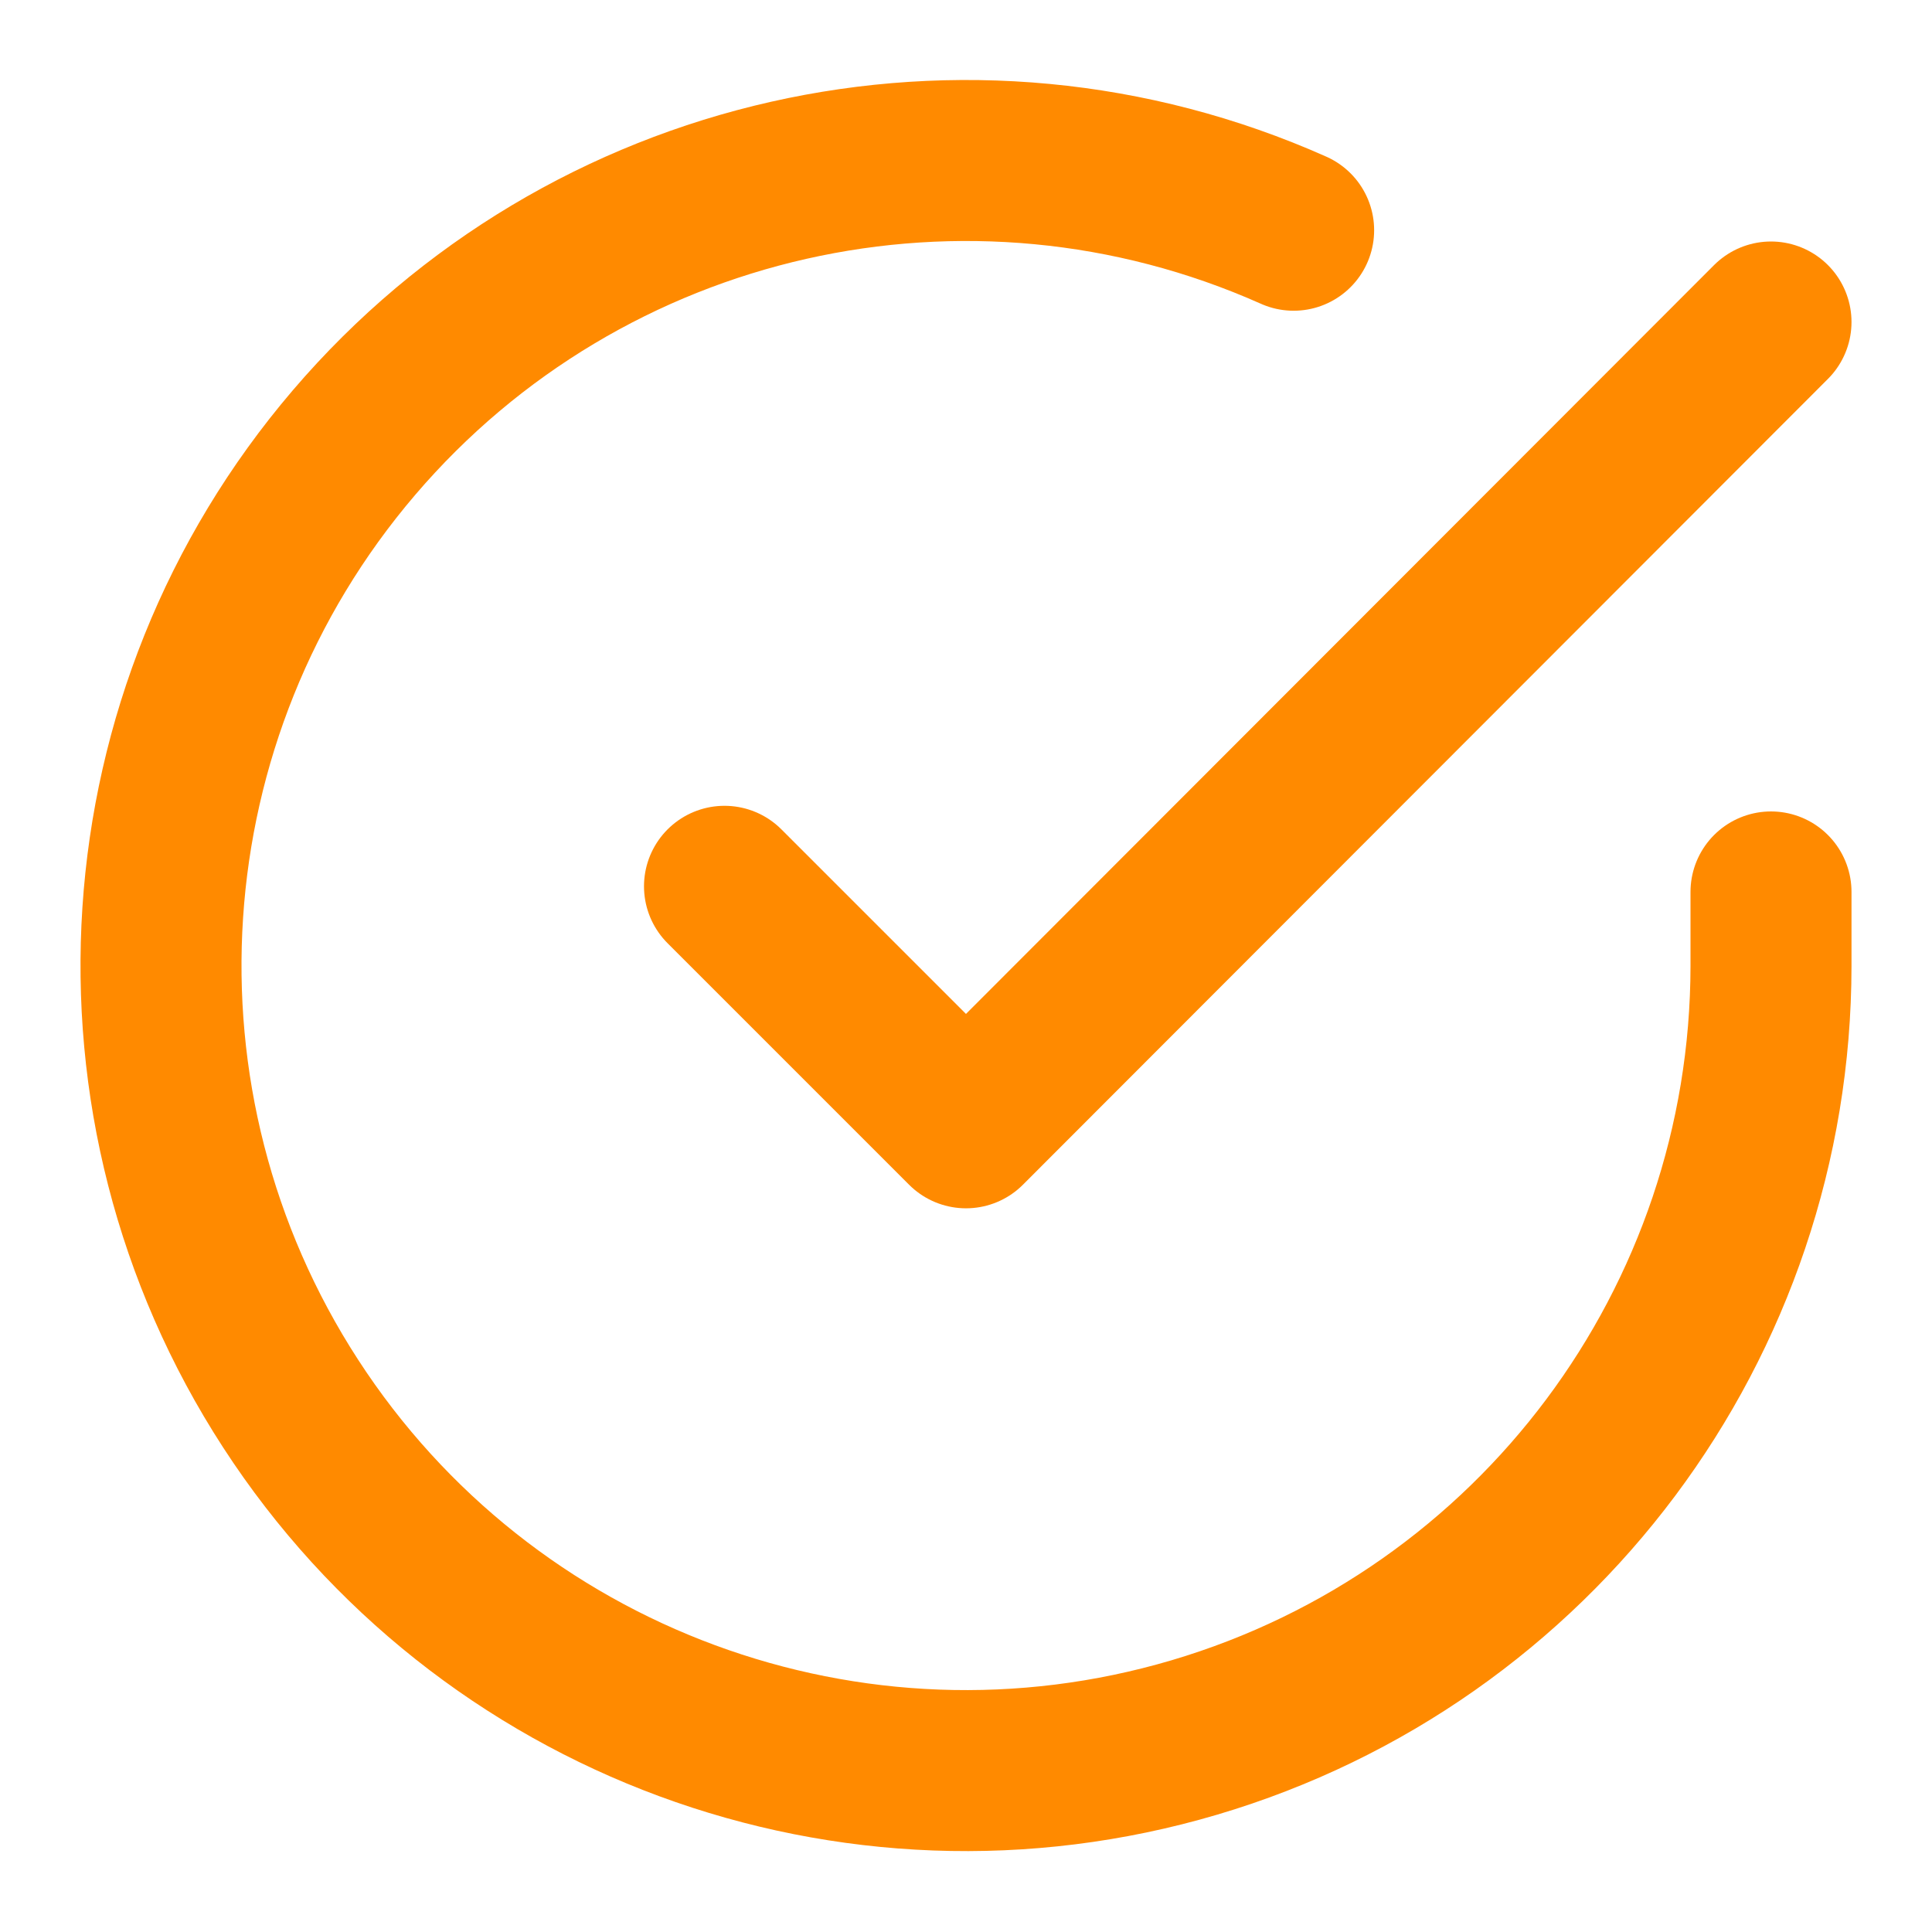
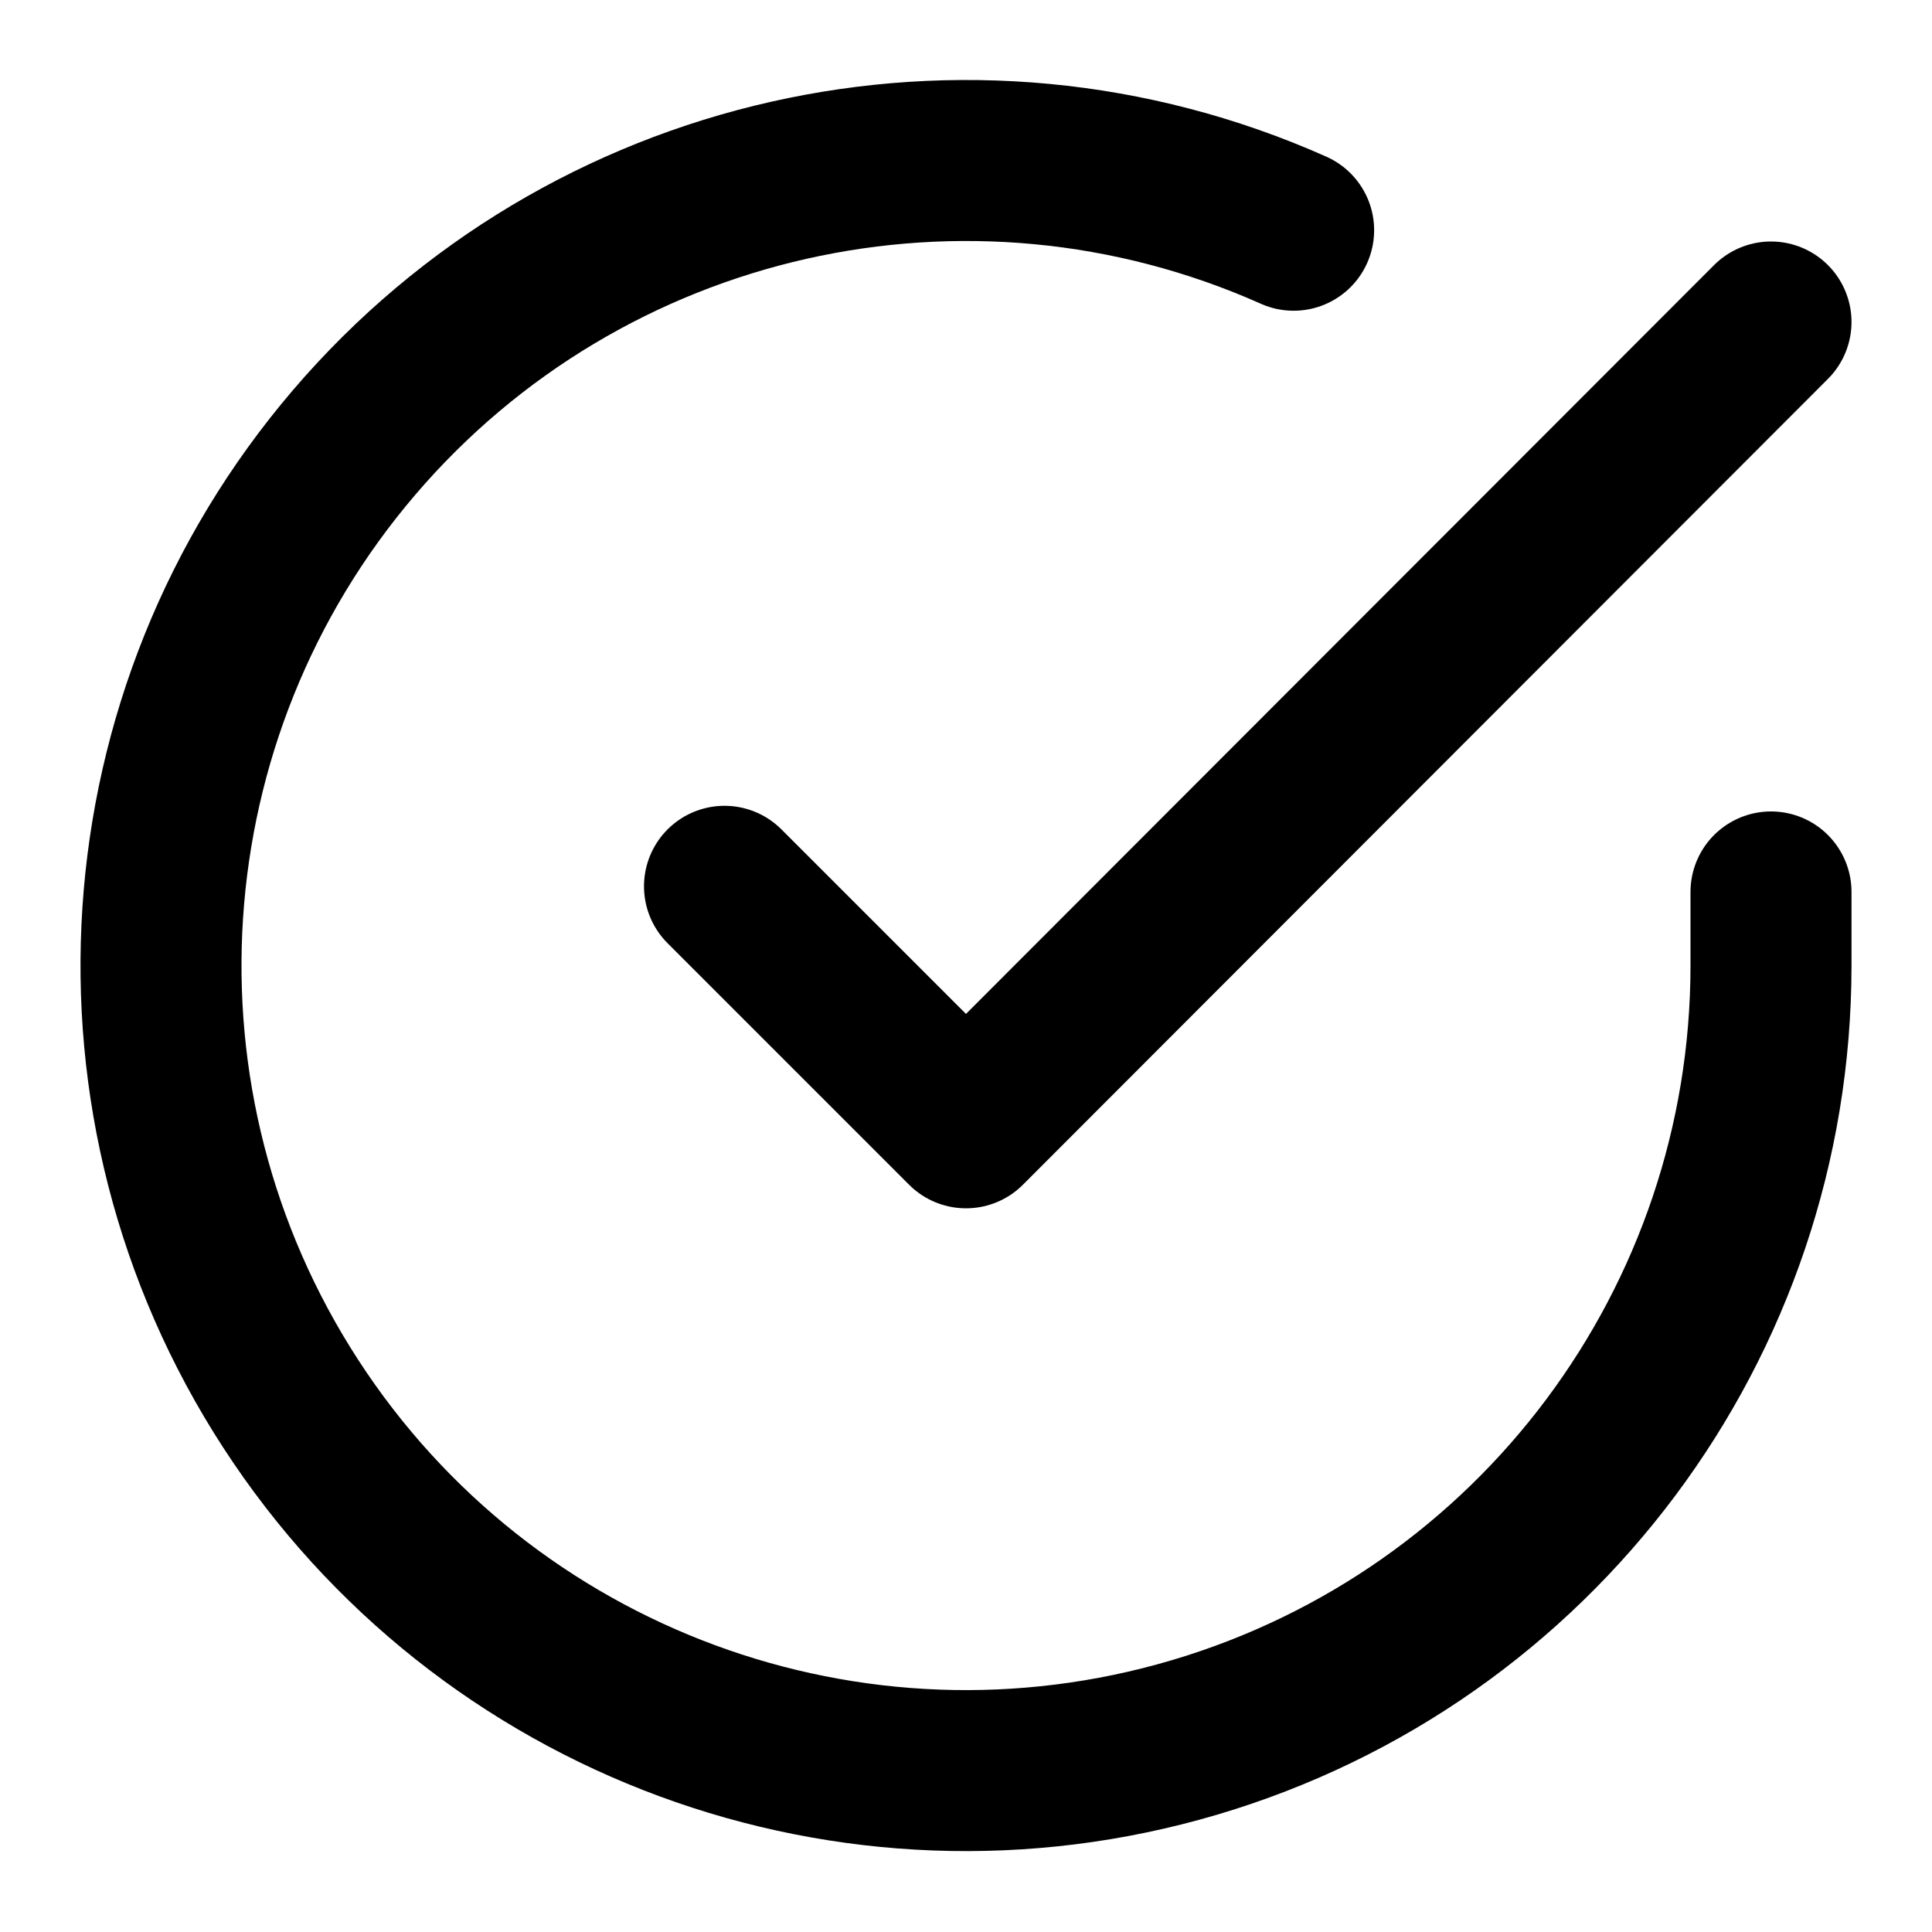
- <svg xmlns="http://www.w3.org/2000/svg" width="36" height="36" viewBox="0 0 24 24" fill="none" stroke="#ff8a00" stroke-width="2" stroke-linecap="round" stroke-linejoin="round" class="feather feather-check-circle">
+ <svg xmlns="http://www.w3.org/2000/svg" width="36" height="36" viewBox="0 0 24 24" fill="none" stroke="currentColor" stroke-width="2" stroke-linecap="round" stroke-linejoin="round" class="feather feather-check-circle">
  <path d="M22 11.08V12a10 10 0 1 1-5.93-9.14" />
  <polyline points="22 4 12 14.01 9 11.01" />
</svg>
